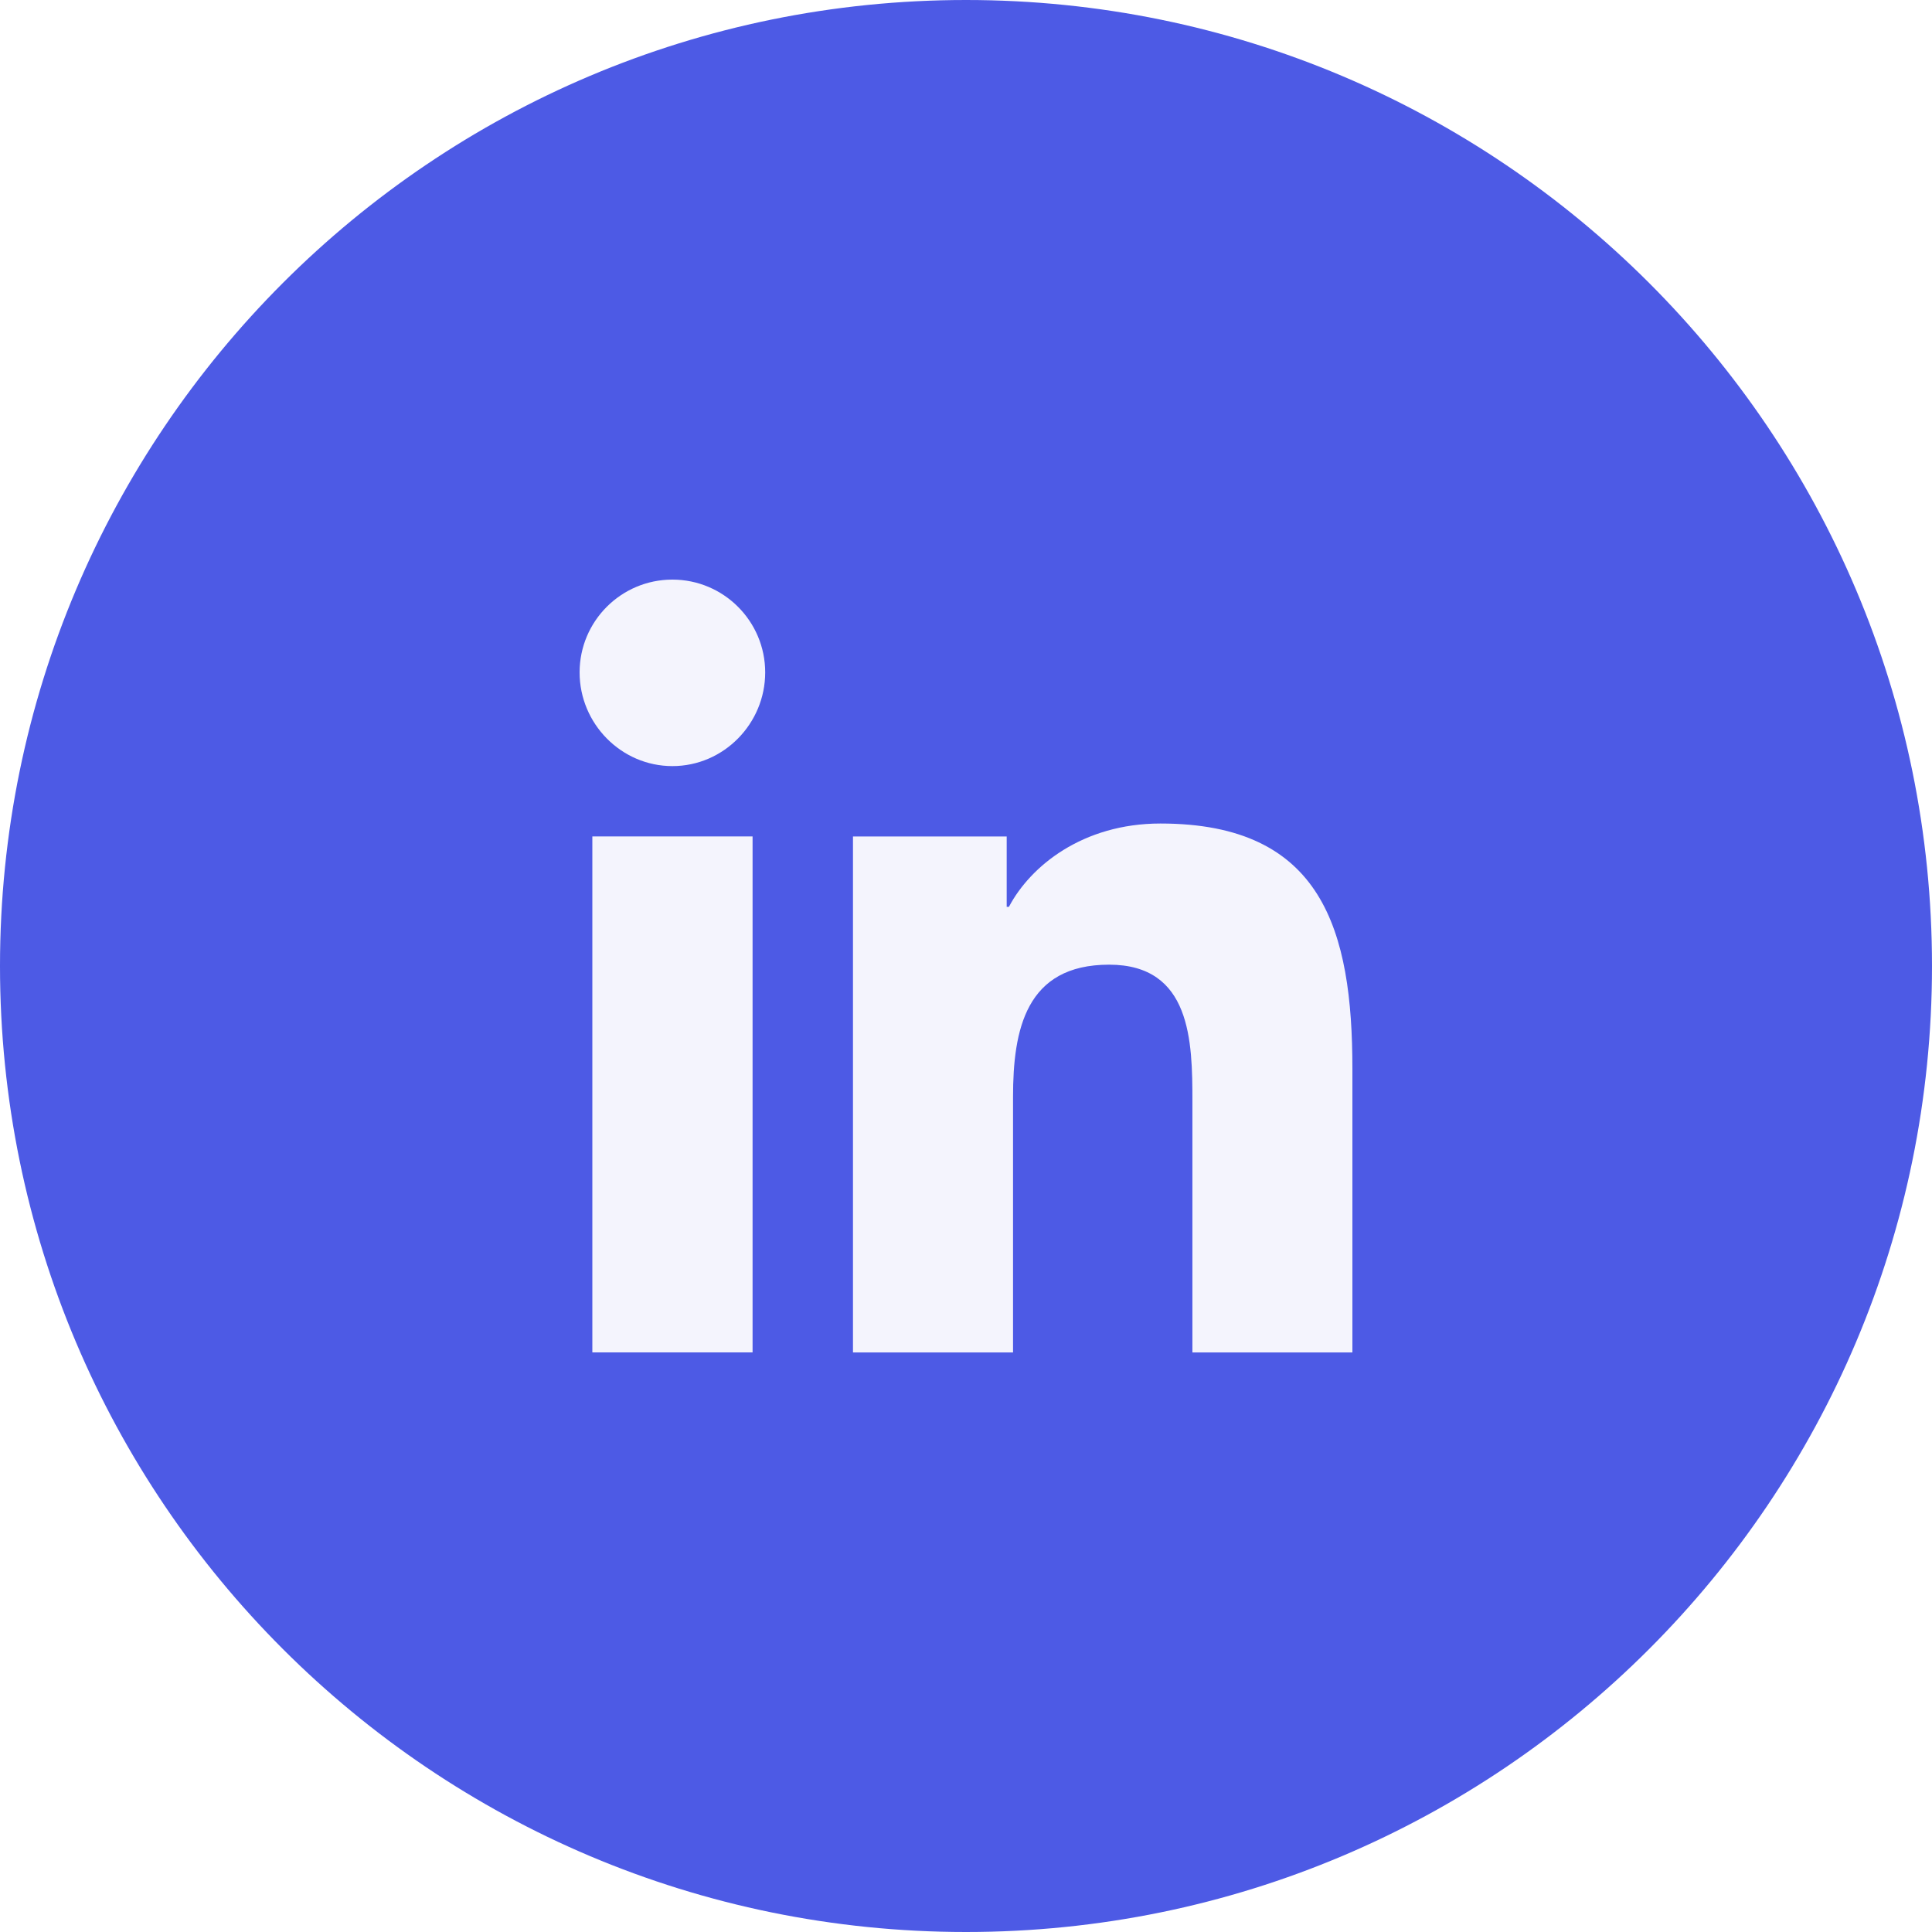
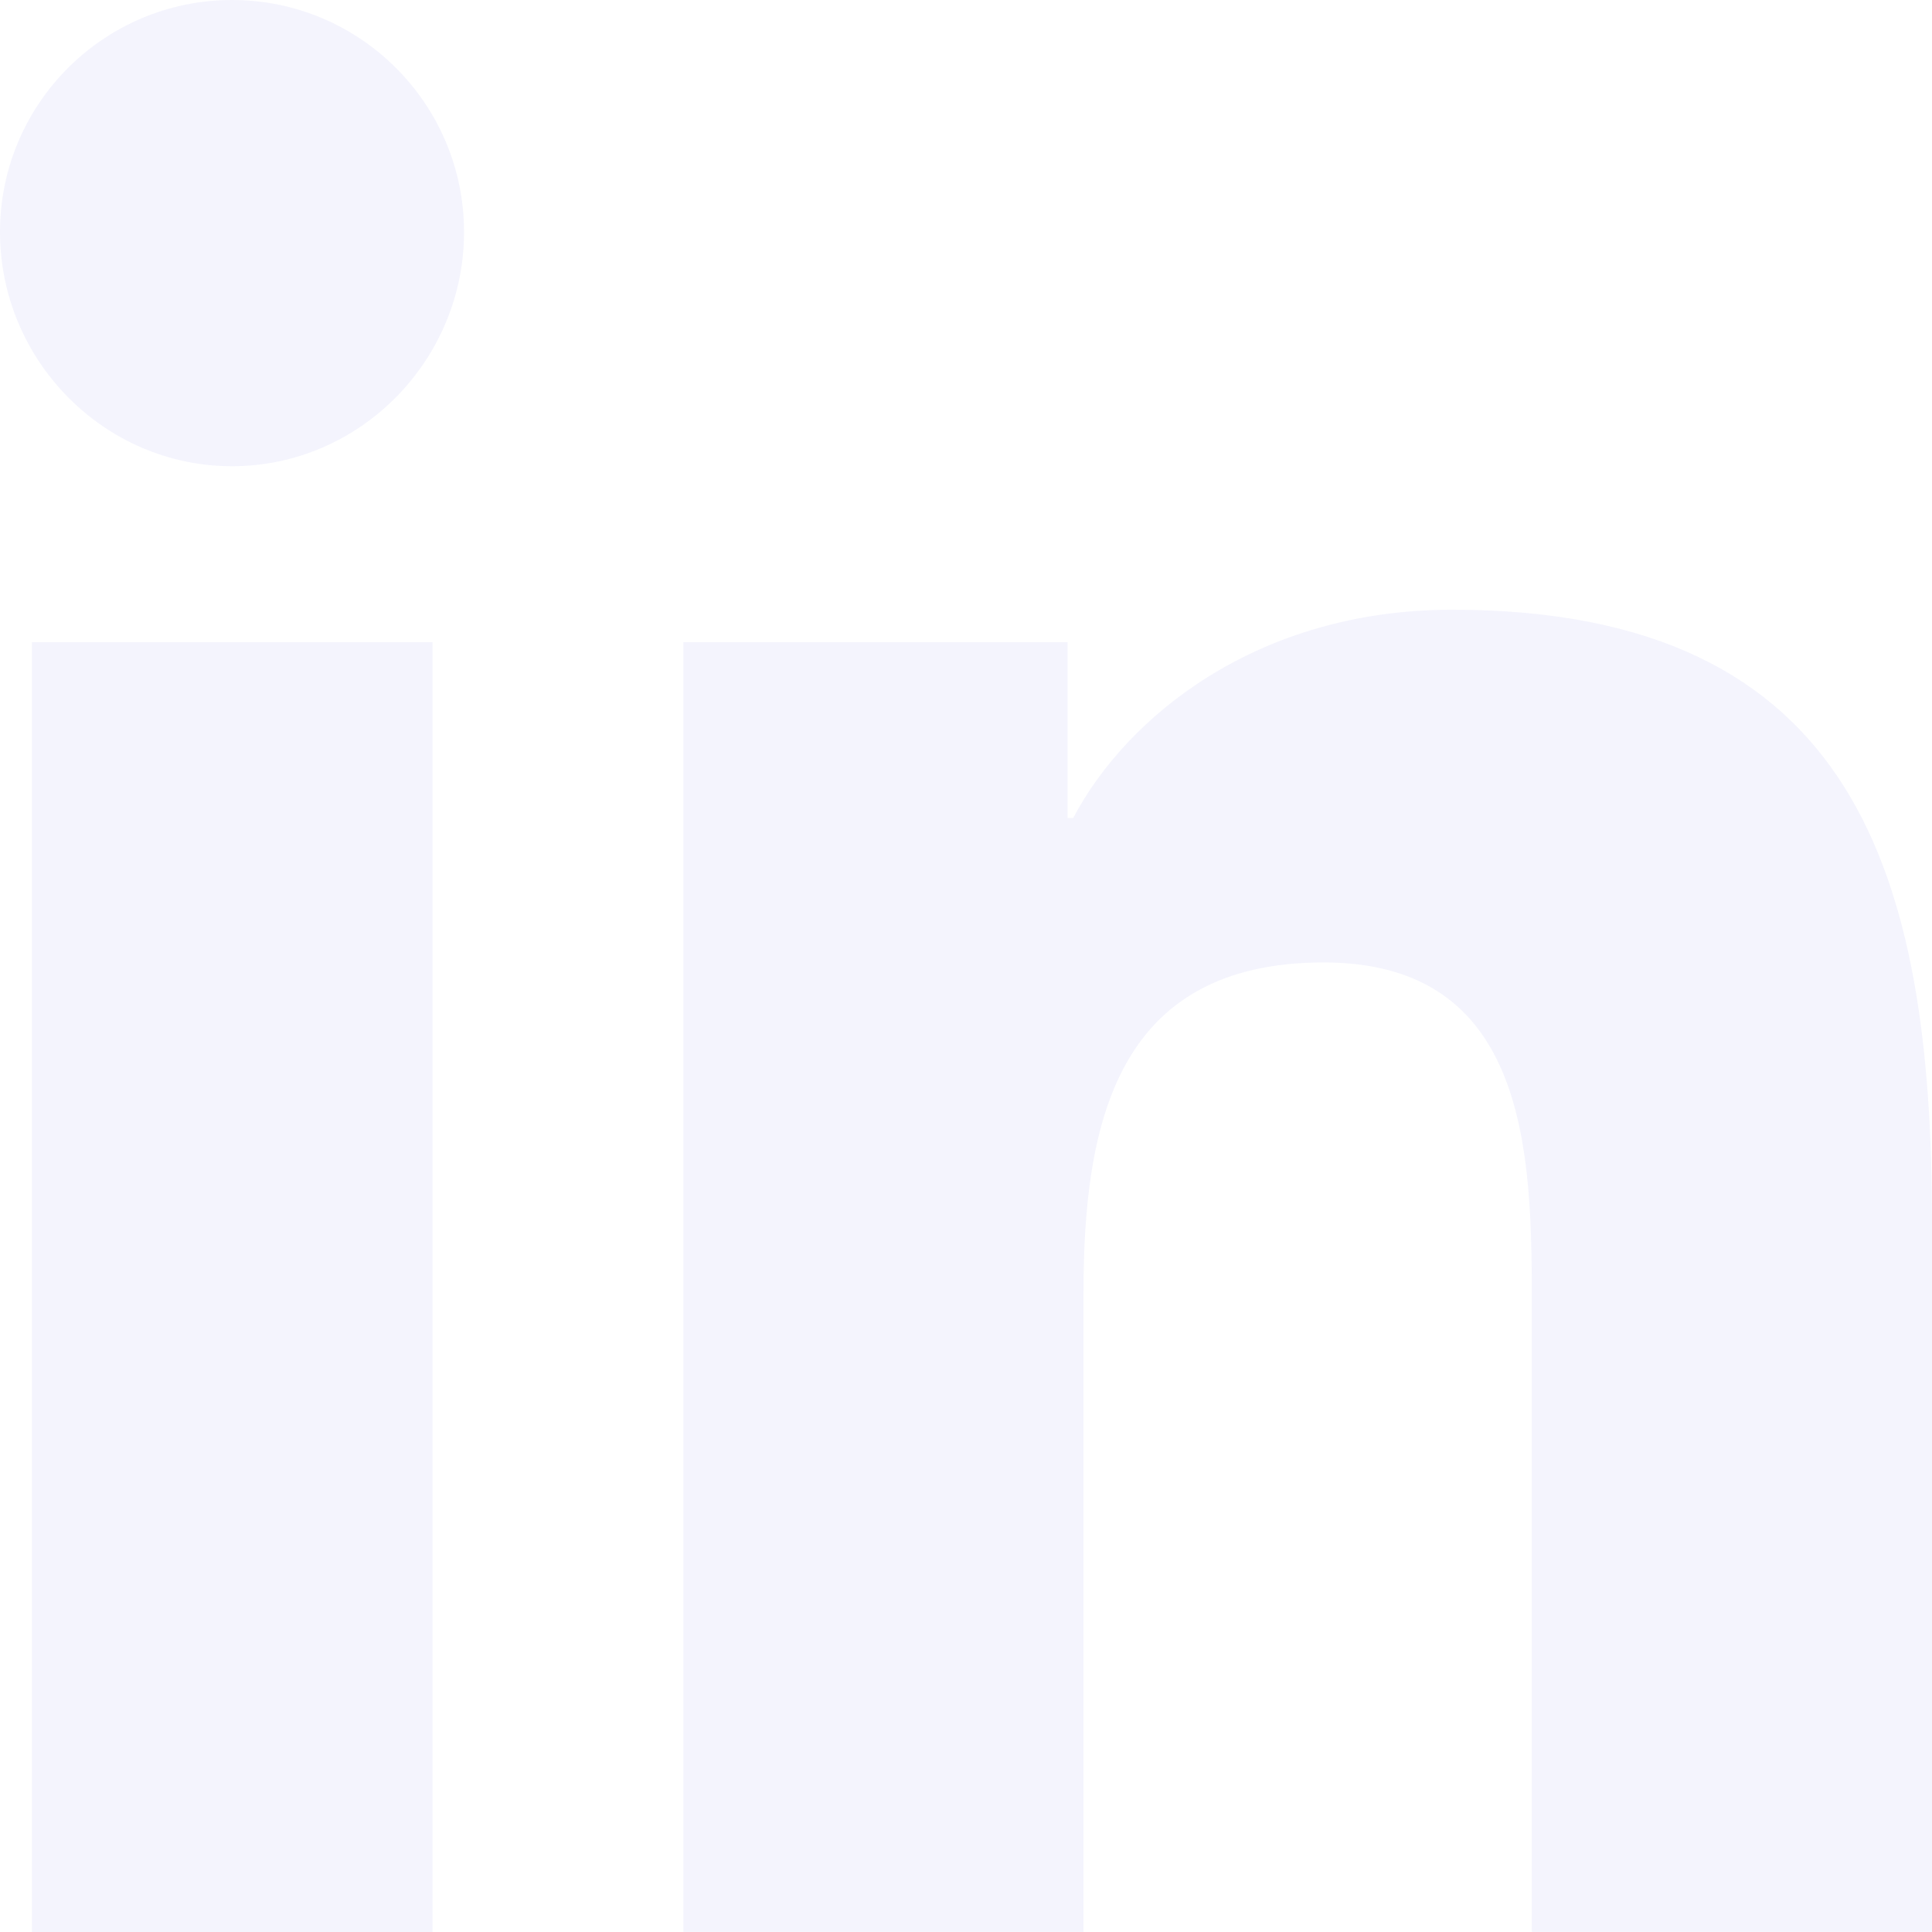
<svg xmlns="http://www.w3.org/2000/svg" version="1.1" width="32" height="32" viewBox="0 0 32 32">
-   <path fill="#4d5ae5" d="M32 16c0 4.418-1.791 8.418-4.686 11.314s-6.895 4.686-11.314 4.686c-4.418 0-8.418-1.791-11.314-4.686s-4.686-6.895-4.686-11.314c0-4.418 1.791-8.418 4.686-11.314s6.895-4.686 11.314-4.686c4.418 0 8.418 1.791 11.314 4.686s4.686 6.895 4.686 11.314z" />
-   <path fill="#f4f4fd" d="M22.397 22.4v-0h0.003v-4.694c0-2.297-0.494-4.066-3.179-4.066-1.291 0-2.157 0.708-2.51 1.38h-0.037v-1.165h-2.546v8.546h2.651v-4.232c0-1.114 0.211-2.191 1.591-2.191 1.36 0 1.38 1.271 1.38 2.263v4.16h2.648z" />
-   <path fill="#f4f4fd" d="M9.811 13.854h2.654v8.546h-2.654v-8.546z" />
-   <path fill="#f4f4fd" d="M11.137 9.6c-0.849 0-1.537 0.689-1.537 1.537s0.688 1.552 1.537 1.552 1.537-0.703 1.537-1.552c-0-0.848-0.689-1.537-1.537-1.537v0z" />
+   <path fill="#f4f4fd" d="M31.992 32v-0.001h0.008v-11.736c0-5.741-1.236-10.164-7.948-10.164-3.227 0-5.392 1.771-6.276 3.449h-0.093v-2.913h-6.364v21.364h6.627v-10.579c0-2.785 0.528-5.479 3.977-5.479 3.399 0 3.449 3.179 3.449 5.657v10.401h6.62z" />
+   <path fill="#f4f4fd" d="M0.528 10.636h6.635v21.364h-6.635v-21.364z" />
+   <path fill="#f4f4fd" d="M3.843 0c-2.121 0-3.843 1.721-3.843 3.843s1.721 3.879 3.843 3.879c2.121 0 3.843-1.757 3.843-3.879-0.001-2.121-1.723-3.843-3.843-3.843v0z" />
</svg>
